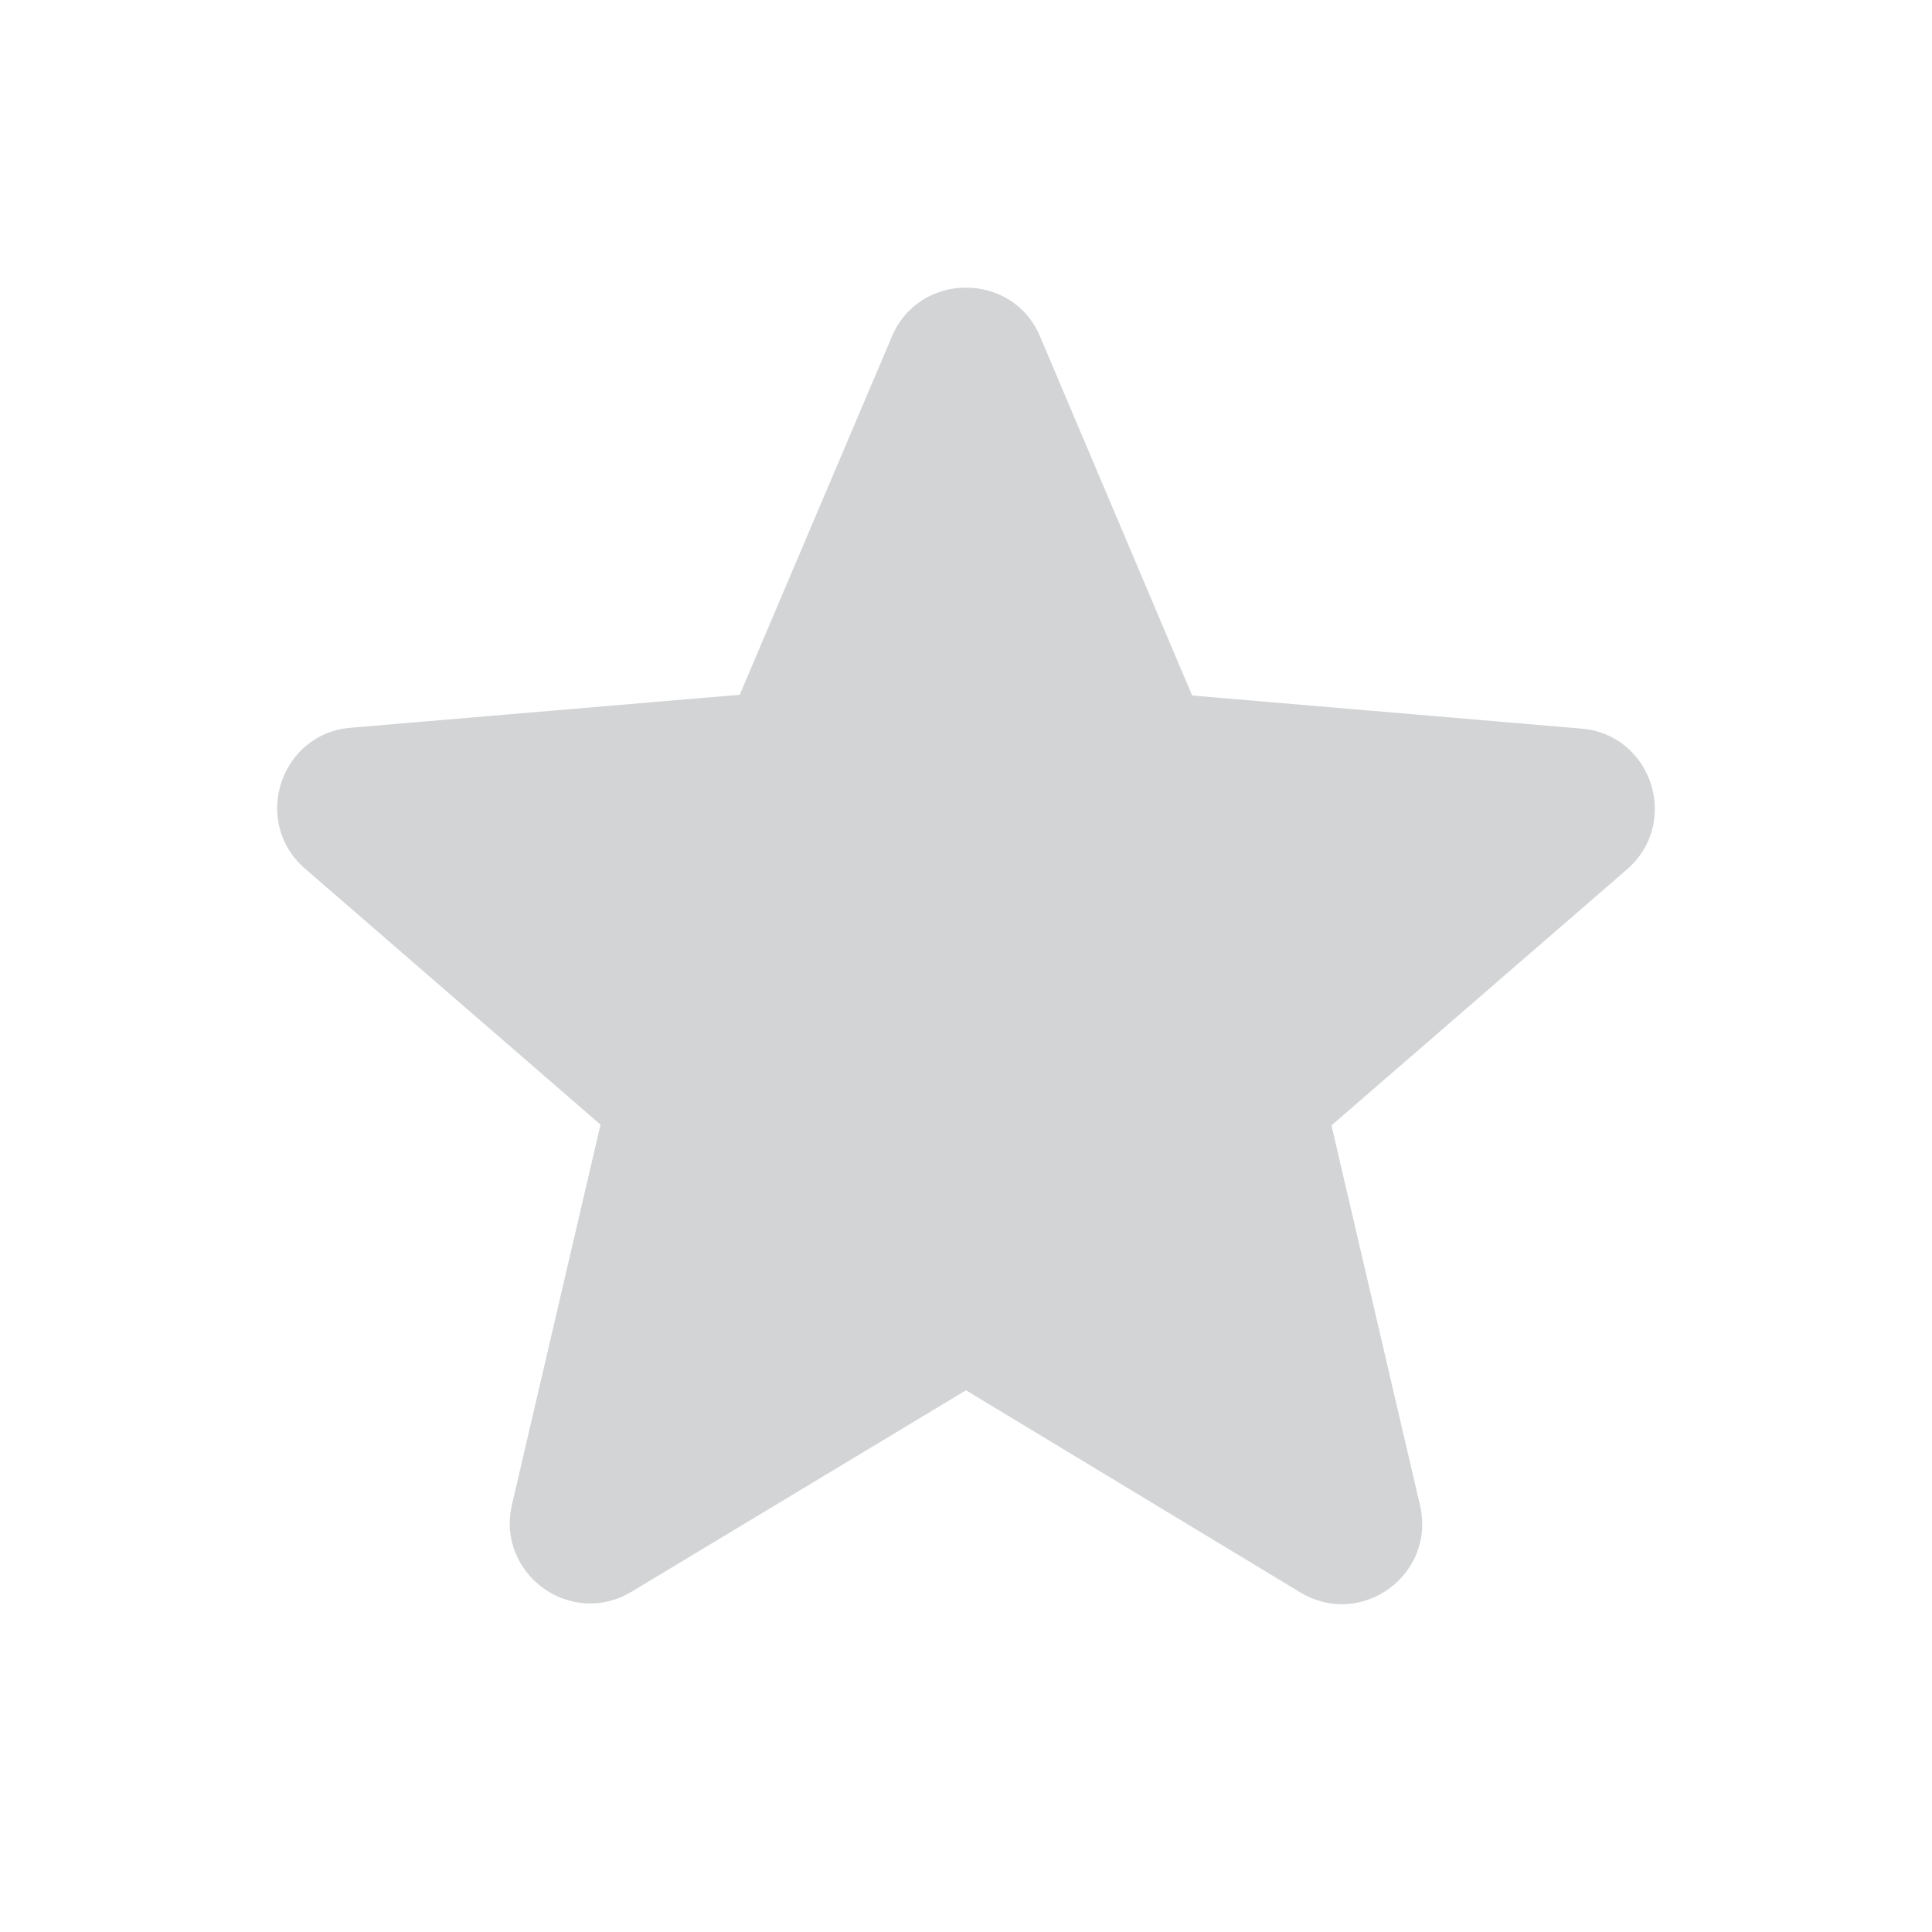
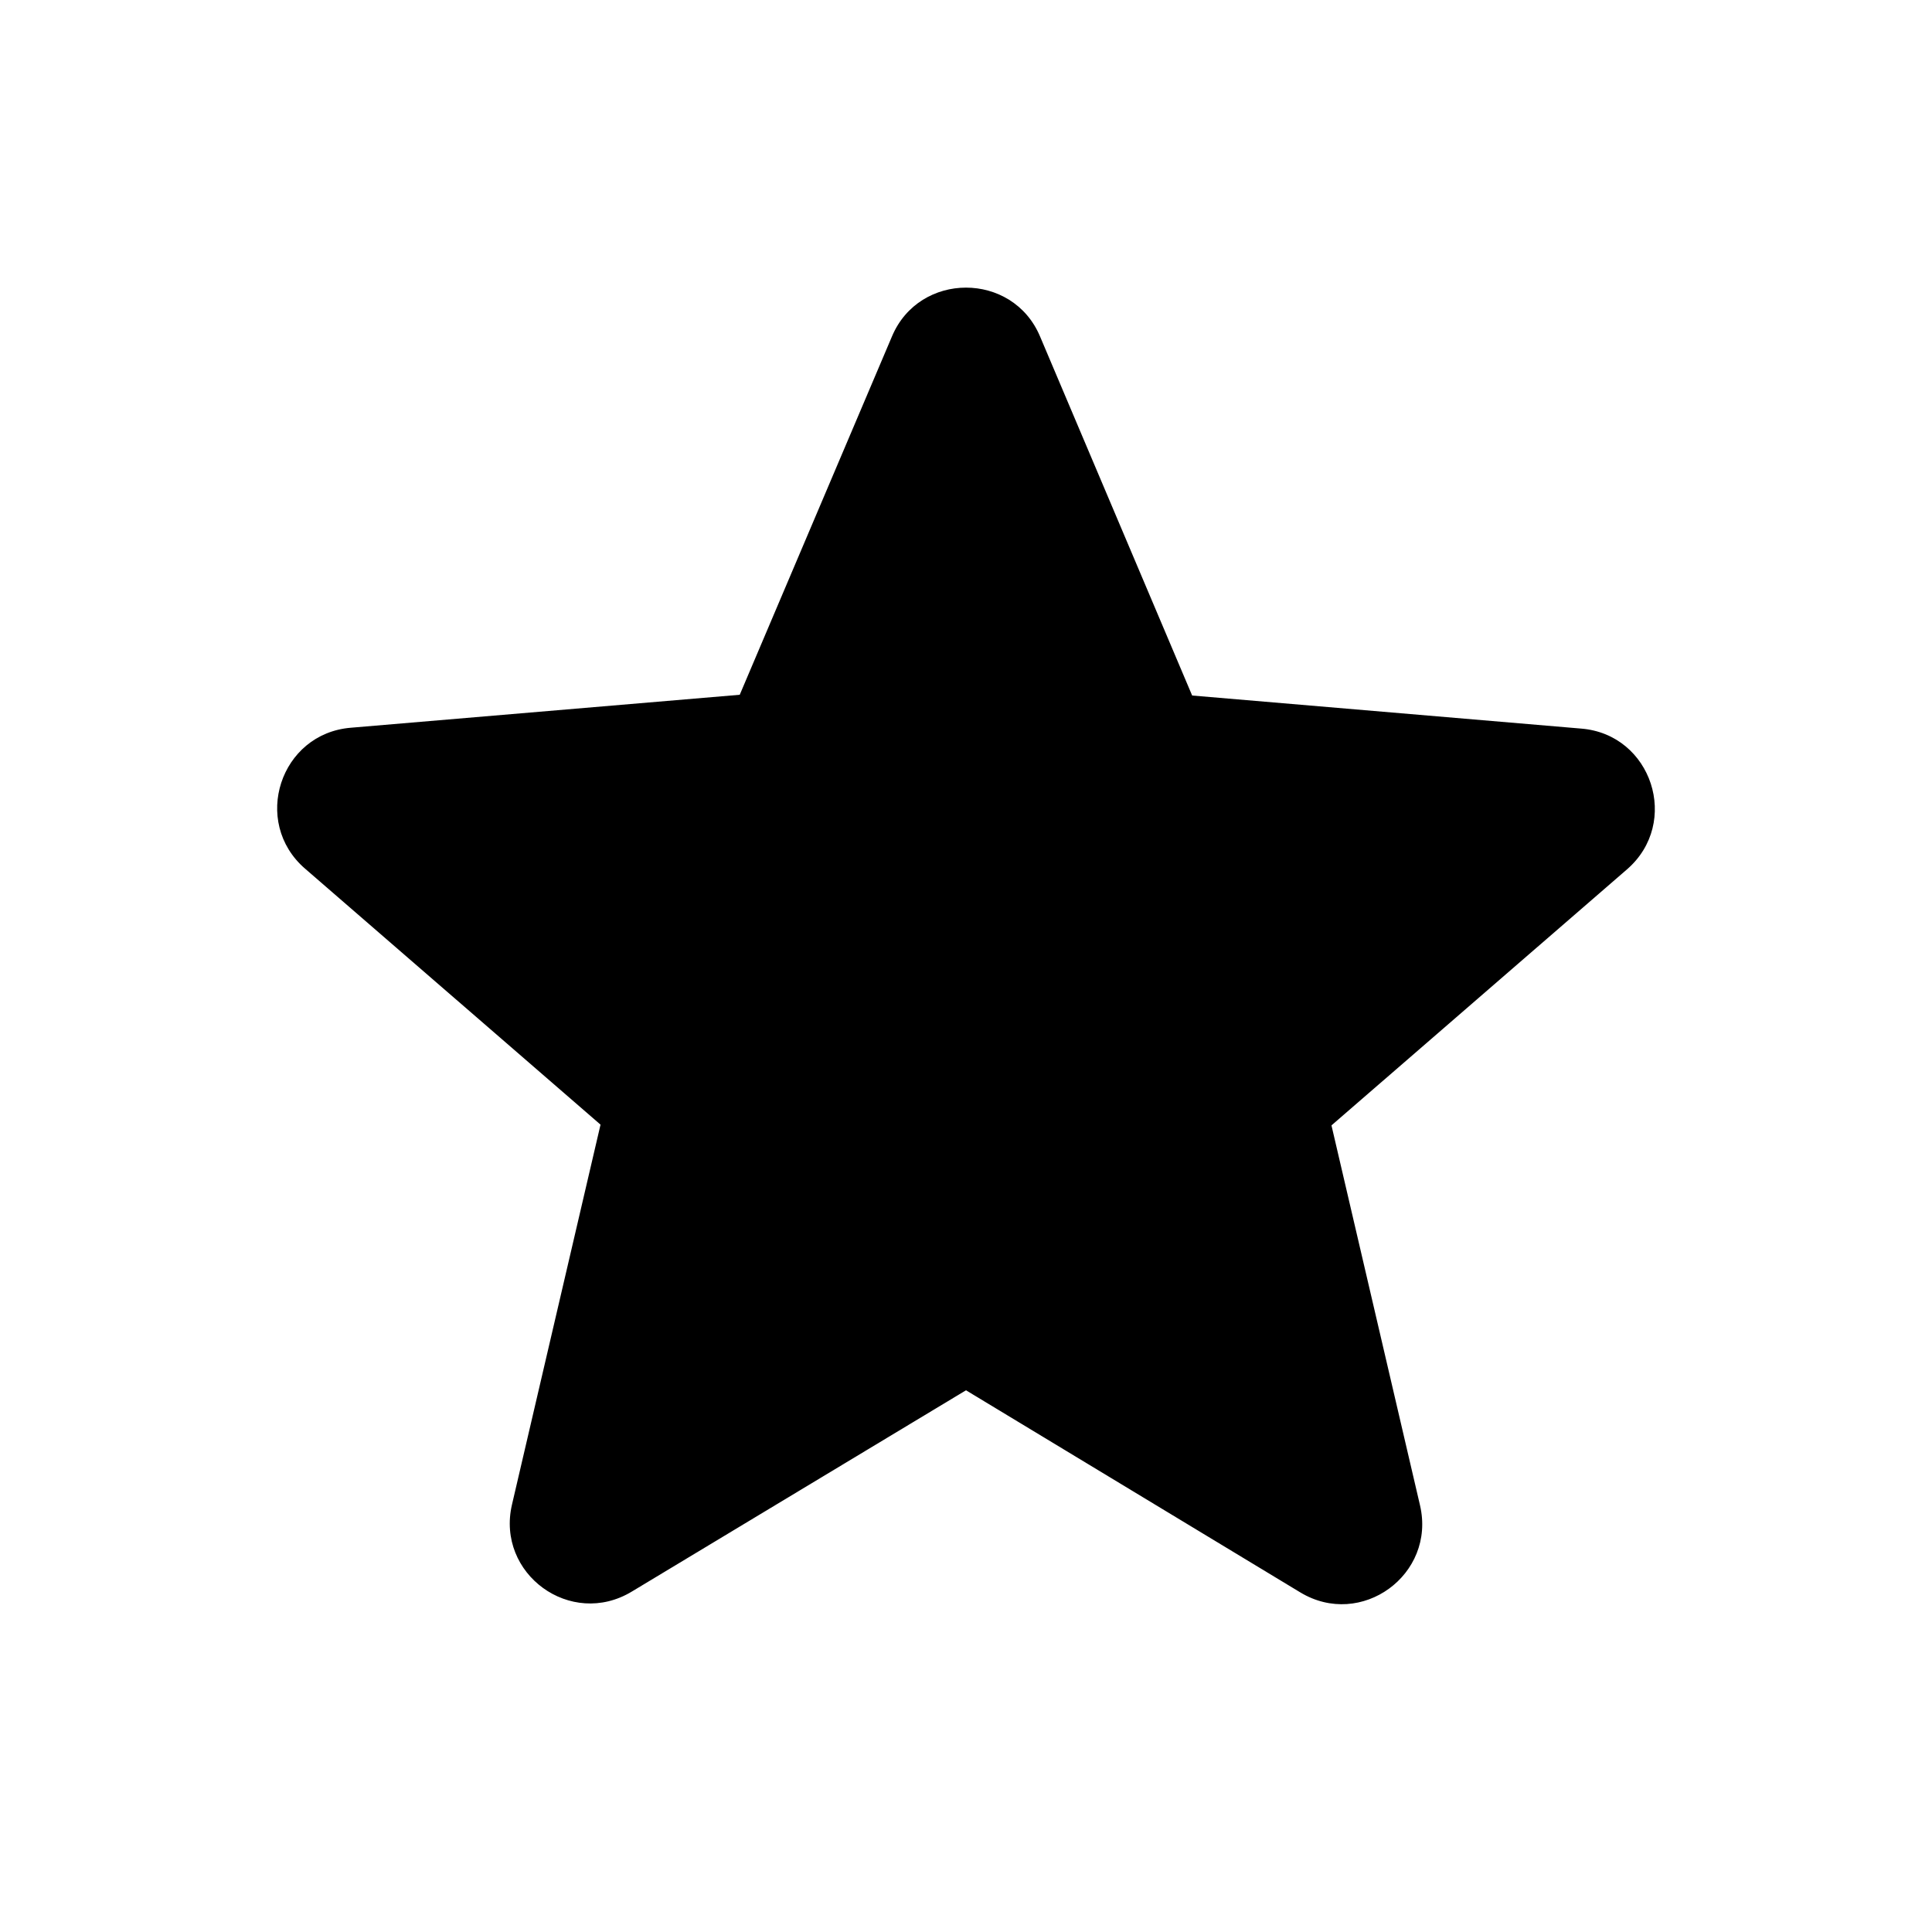
<svg xmlns="http://www.w3.org/2000/svg" width="18" height="18" viewBox="0 0 18 18" fill="none">
  <g id="ic:round-star">
-     <path id="Vector" d="M9 12.953L12.113 14.835C12.682 15.18 13.38 14.67 13.23 14.025L12.405 10.485L15.158 8.1C15.66 7.665 15.39 6.84 14.73 6.788L11.107 6.48L9.69 3.135C9.435 2.528 8.565 2.528 8.31 3.135L6.892 6.473L3.27 6.78C2.61 6.833 2.34 7.658 2.842 8.093L5.595 10.478L4.77 14.018C4.62 14.663 5.317 15.173 5.887 14.828L9 12.953Z" fill="#D2D4D5" />
+     <path id="Vector" d="M9 12.953L12.113 14.835C12.682 15.18 13.38 14.67 13.23 14.025L12.405 10.485L15.158 8.1C15.66 7.665 15.39 6.84 14.73 6.788L11.107 6.48L9.69 3.135C9.435 2.528 8.565 2.528 8.31 3.135L6.892 6.473L3.27 6.78C2.61 6.833 2.34 7.658 2.842 8.093L5.595 10.478L4.77 14.018C4.62 14.663 5.317 15.173 5.887 14.828L9 12.953Z" fill="currentColor" />
  </g>
</svg>
